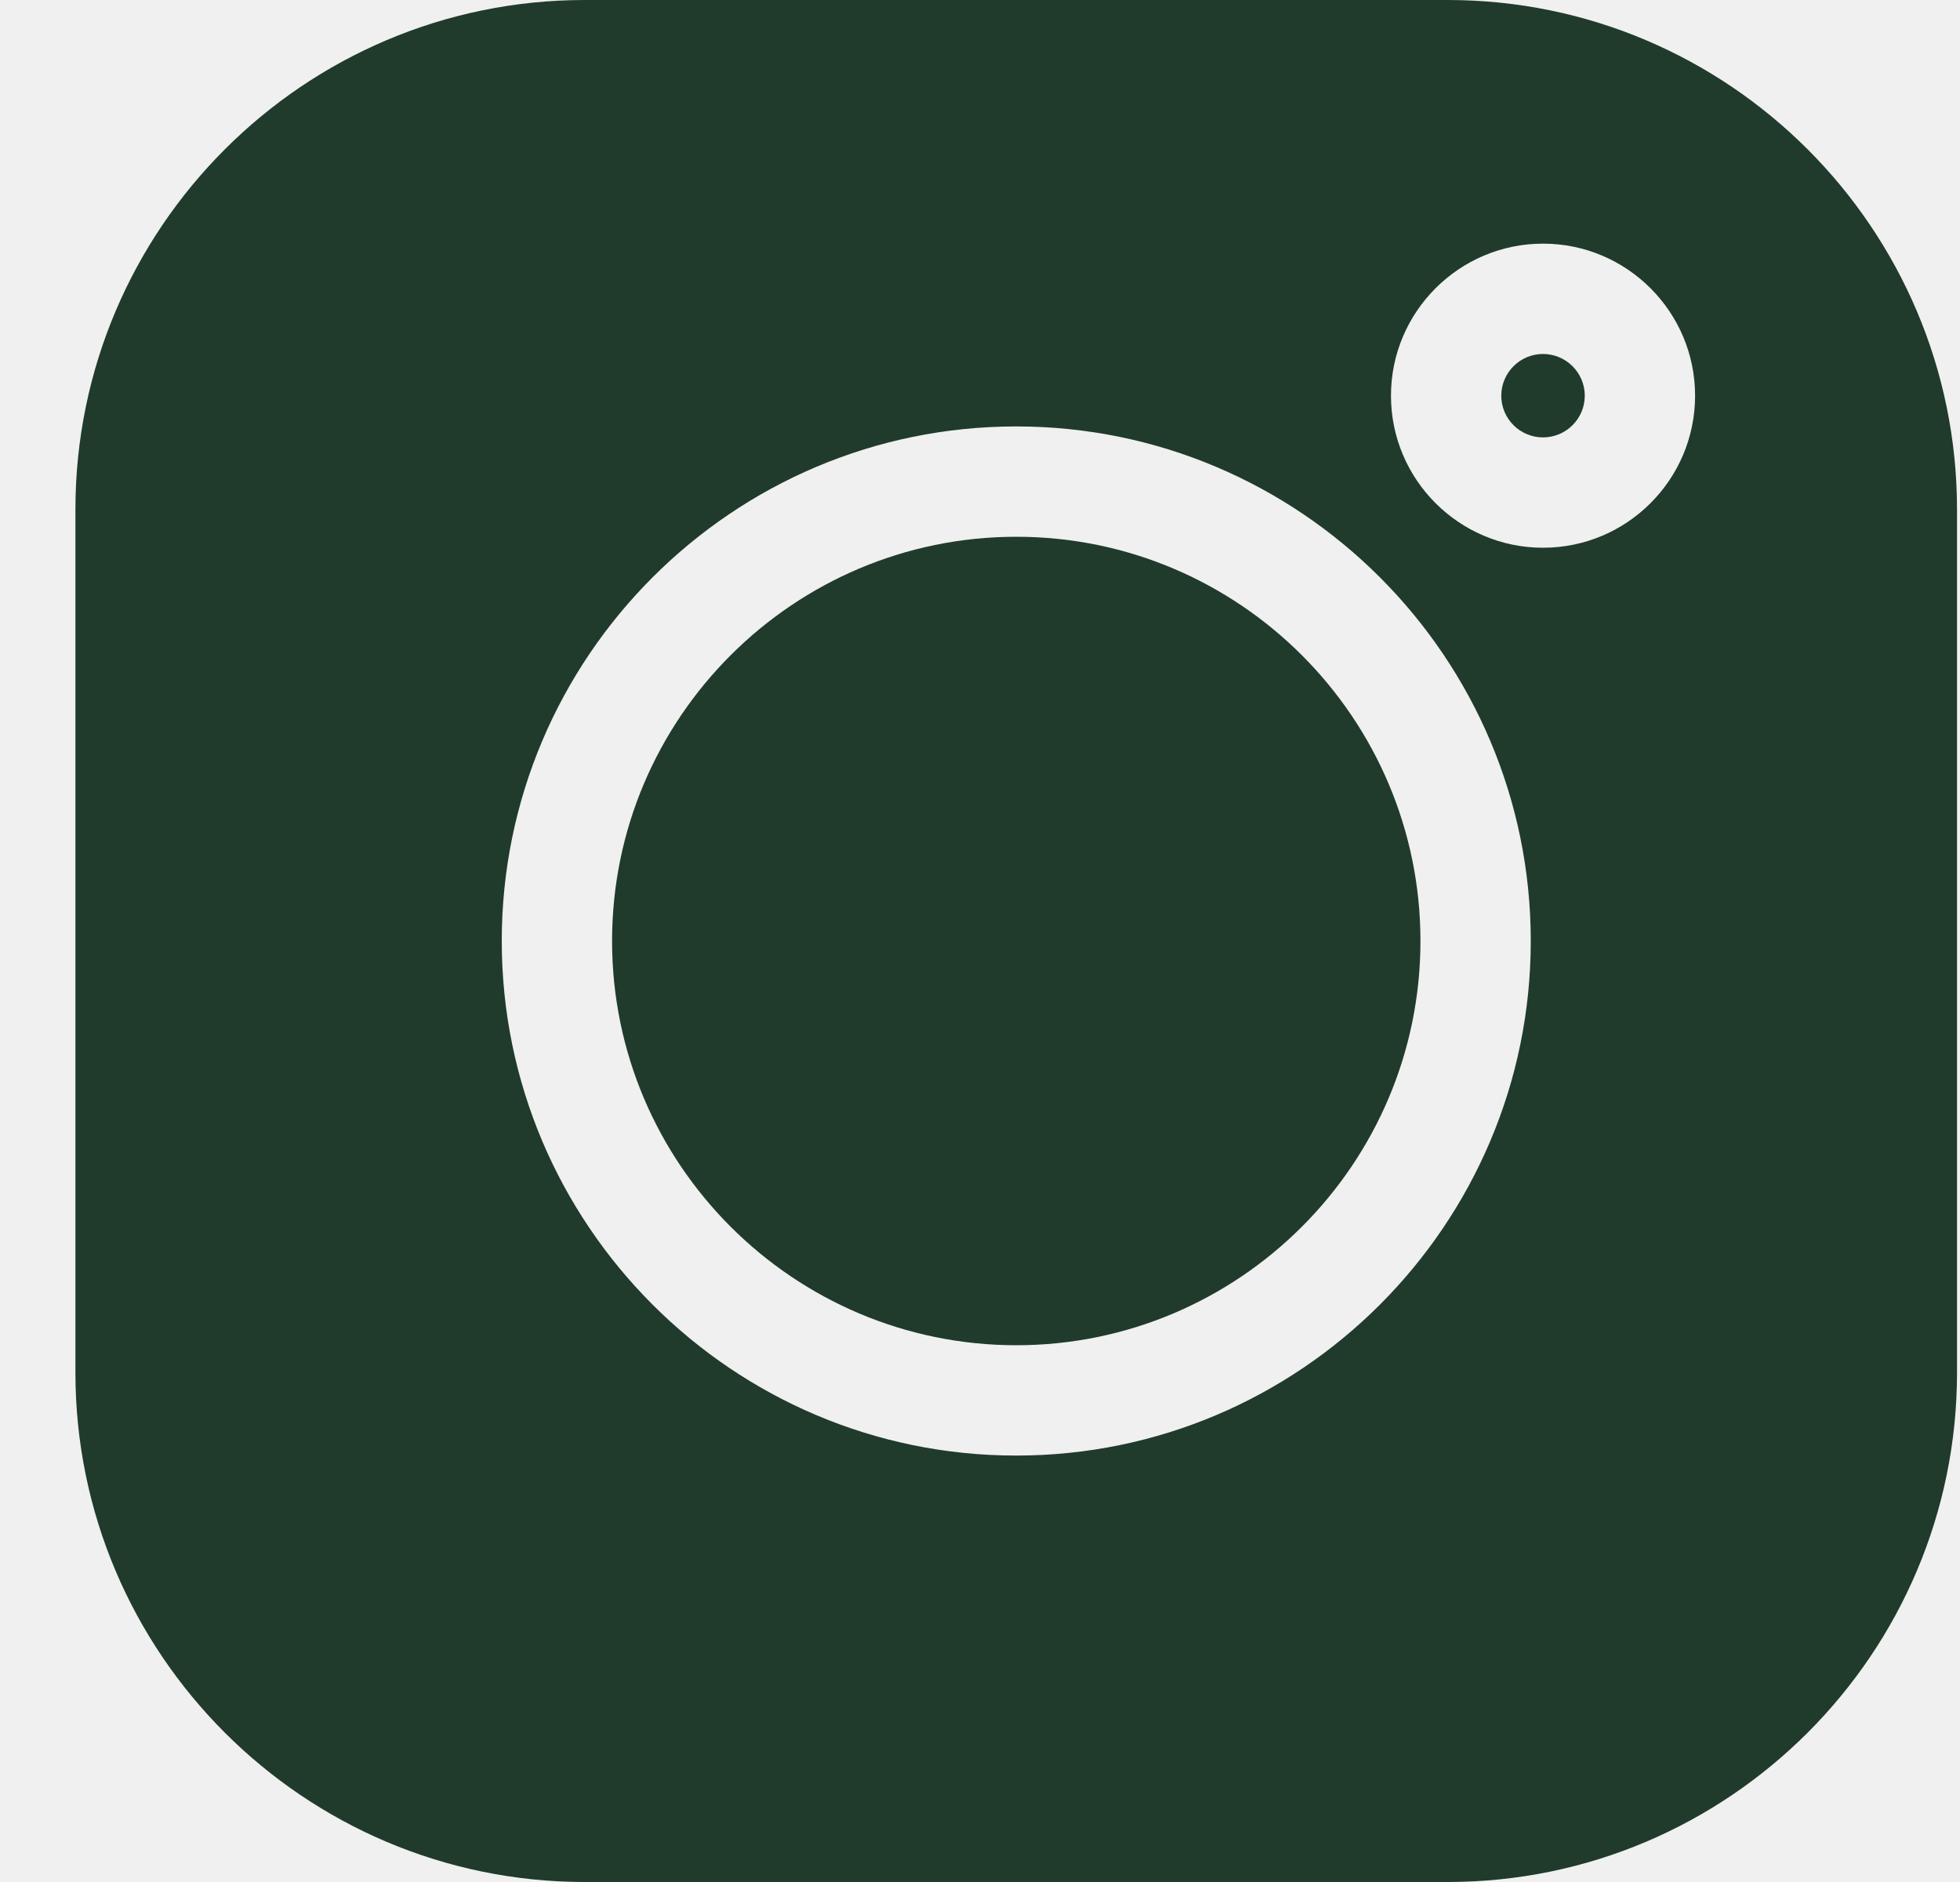
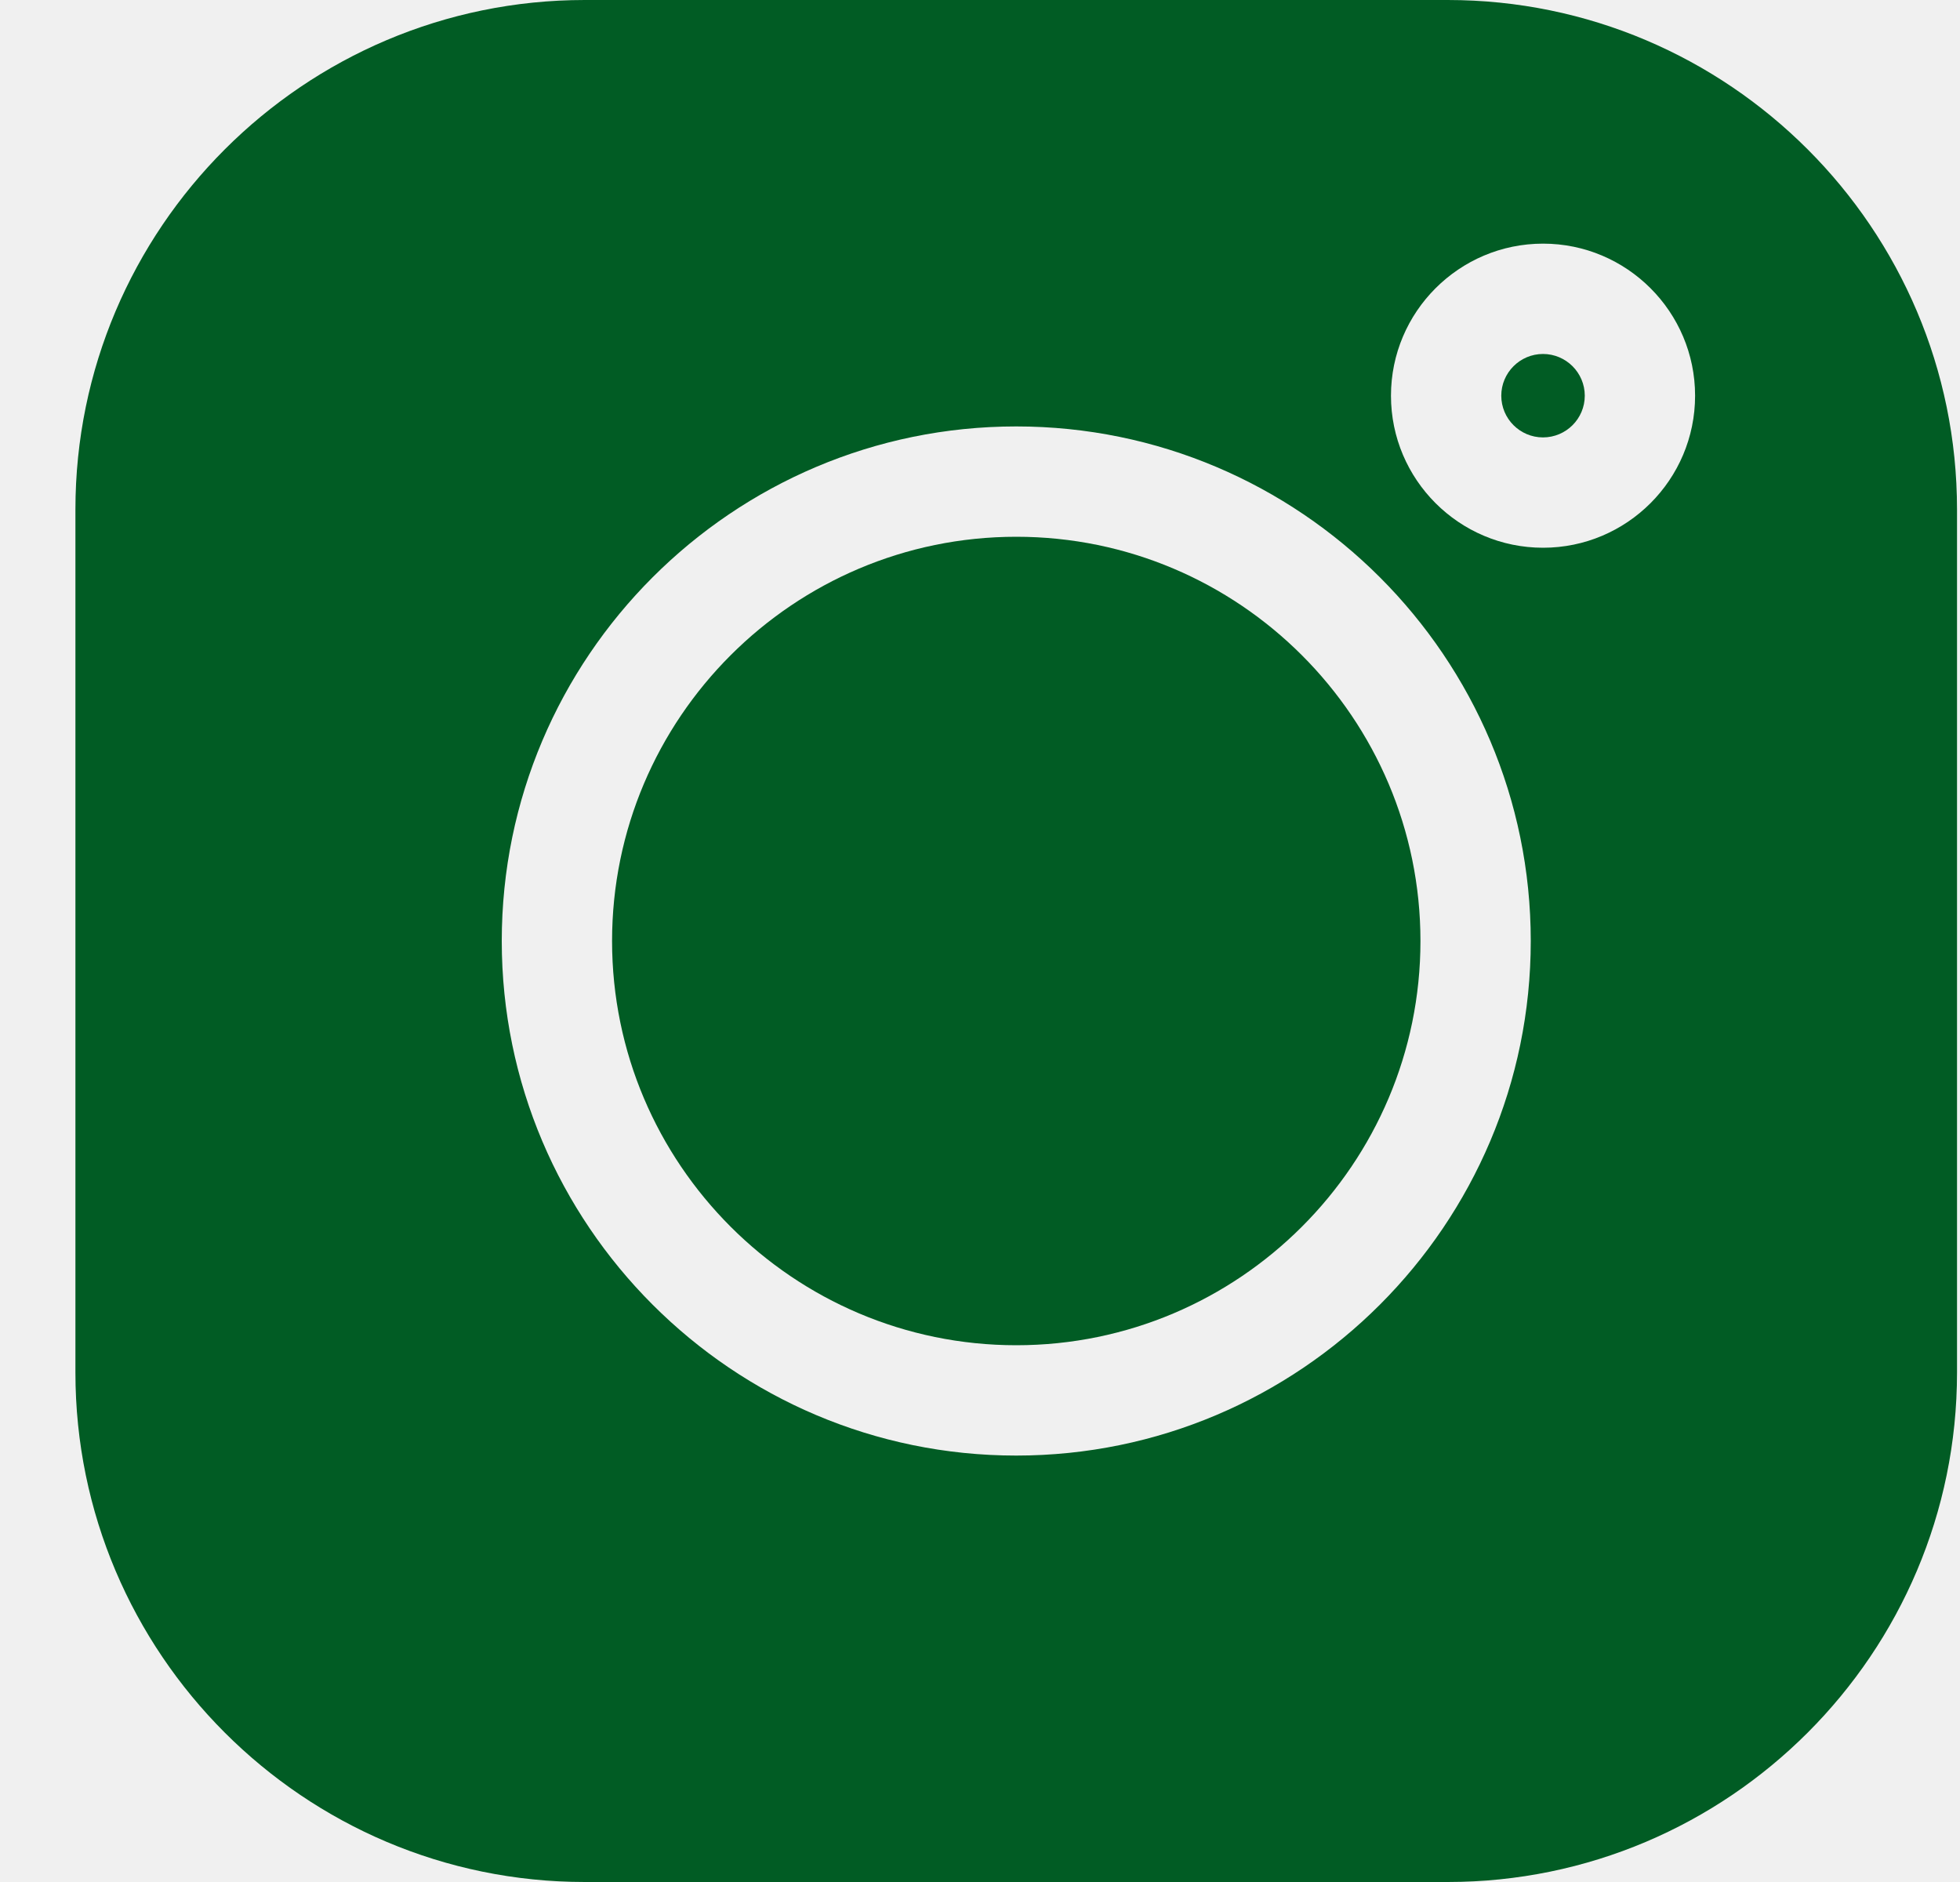
<svg xmlns="http://www.w3.org/2000/svg" width="25" height="24" viewBox="0 0 25 24" fill="none">
  <g clip-path="url(#clip0_12665_591)">
-     <path d="M18.466 0H7.459C3.877 0 0.962 2.914 0.962 6.497V17.504C0.962 21.086 3.877 24 7.459 24H18.466C22.048 24 24.962 21.086 24.962 17.504V6.497C24.962 2.914 22.048 0 18.466 0V0ZM12.962 18.562C9.344 18.562 6.4 15.618 6.4 12C6.4 8.381 9.344 5.438 12.962 5.438C16.581 5.438 19.525 8.381 19.525 12C19.525 15.618 16.581 18.562 12.962 18.562ZM19.682 6.985C18.612 6.985 17.742 6.116 17.742 5.046C17.742 3.977 18.612 3.107 19.682 3.107C20.751 3.107 21.621 3.977 21.621 5.046C21.621 6.116 20.751 6.985 19.682 6.985Z" fill="#203b2b" />
-     <path d="M12.963 6.845C10.12 6.845 7.807 9.157 7.807 12C7.807 14.842 10.12 17.155 12.963 17.155C15.805 17.155 18.118 14.842 18.118 12C18.118 9.157 15.805 6.845 12.963 6.845Z" fill="#203b2b" />
-     <path d="M19.681 4.514C19.388 4.514 19.149 4.753 19.149 5.046C19.149 5.34 19.388 5.578 19.681 5.578C19.975 5.578 20.214 5.34 20.214 5.046C20.214 4.753 19.975 4.514 19.681 4.514Z" fill="#203b2b" />
+     <path d="M18.466 0H7.459C3.877 0 0.962 2.914 0.962 6.497V17.504C0.962 21.086 3.877 24 7.459 24H18.466C22.048 24 24.962 21.086 24.962 17.504V6.497C24.962 2.914 22.048 0 18.466 0V0ZM12.962 18.562C9.344 18.562 6.4 15.618 6.4 12C6.4 8.381 9.344 5.438 12.962 5.438C16.581 5.438 19.525 8.381 19.525 12C19.525 15.618 16.581 18.562 12.962 18.562ZM19.682 6.985C18.612 6.985 17.742 6.116 17.742 5.046C17.742 3.977 18.612 3.107 19.682 3.107C20.751 3.107 21.621 3.977 21.621 5.046C21.621 6.116 20.751 6.985 19.682 6.985Z" fill="#015c24" />
+     <path d="M12.963 6.845C10.12 6.845 7.807 9.157 7.807 12C7.807 14.842 10.12 17.155 12.963 17.155C15.805 17.155 18.118 14.842 18.118 12C18.118 9.157 15.805 6.845 12.963 6.845Z" fill="#015c24" />
+     <path d="M19.681 4.514C19.388 4.514 19.149 4.753 19.149 5.046C19.149 5.34 19.388 5.578 19.681 5.578C19.975 5.578 20.214 5.34 20.214 5.046C20.214 4.753 19.975 4.514 19.681 4.514Z" fill="#015c24" />
  </g>
  <defs>
    <clipPath id="clip0_12665_591">
      <rect width="24" height="24" fill="white" transform="translate(0.962402)" />
    </clipPath>
  </defs>
</svg>
